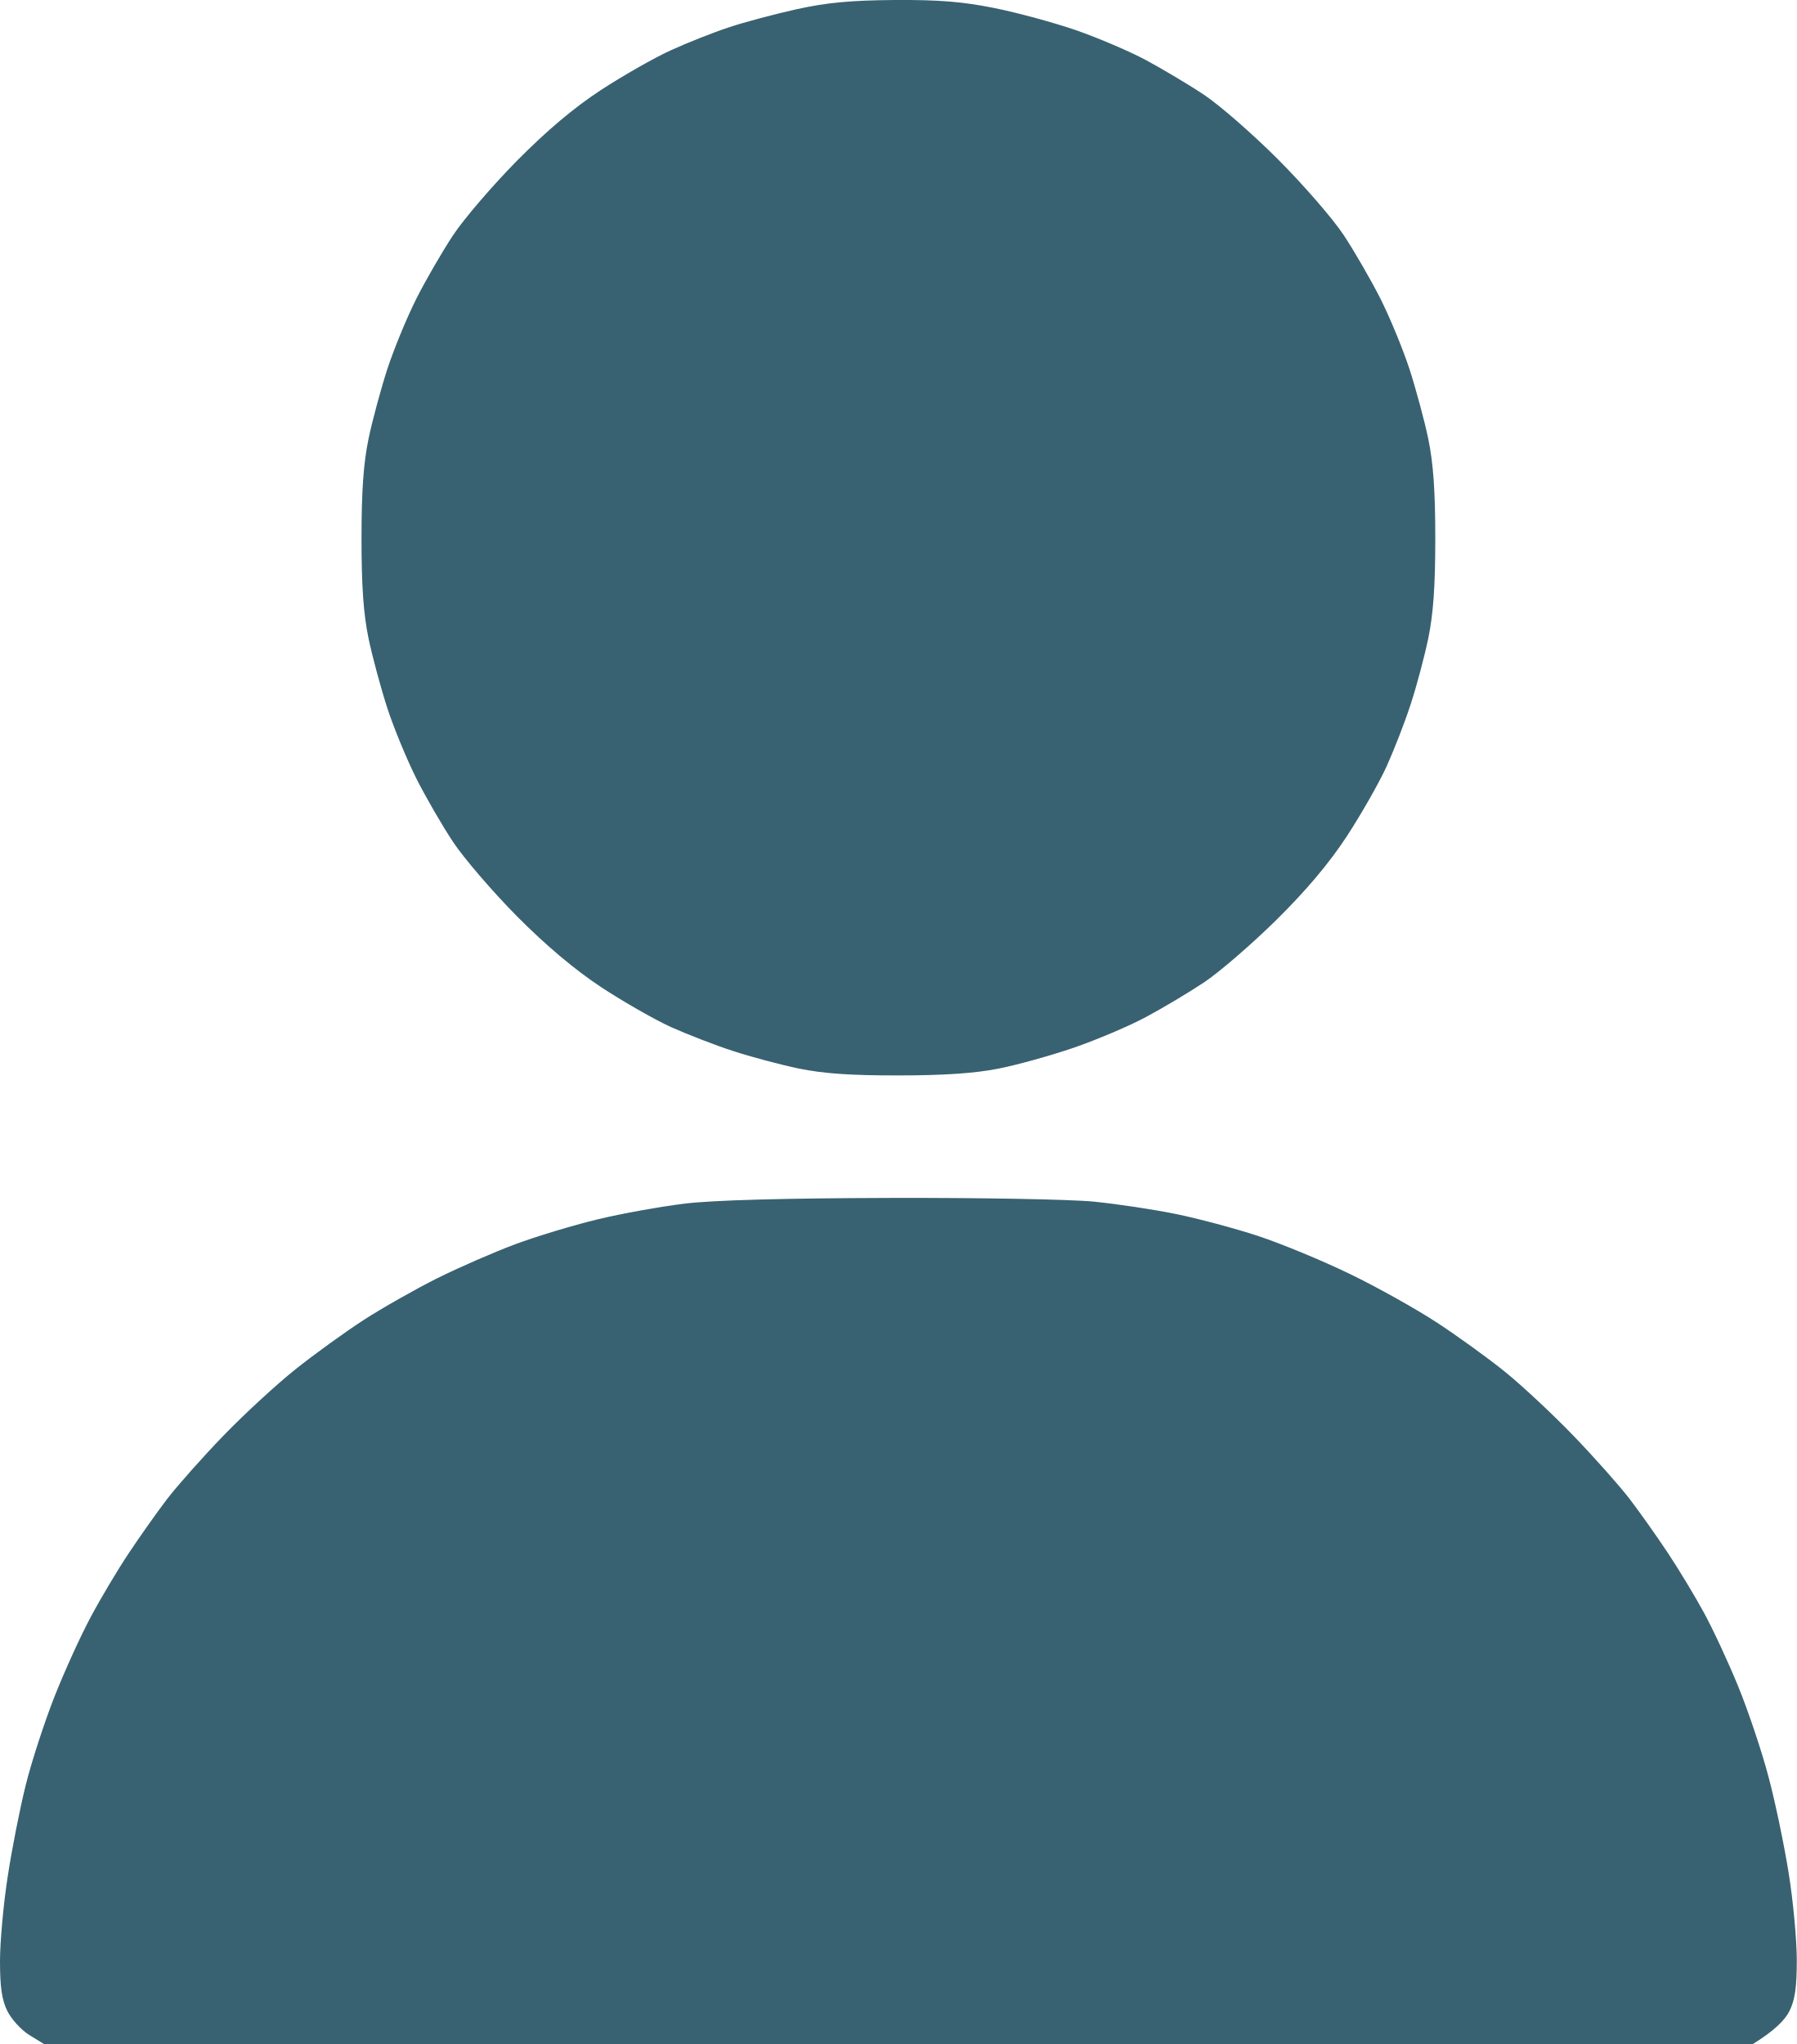
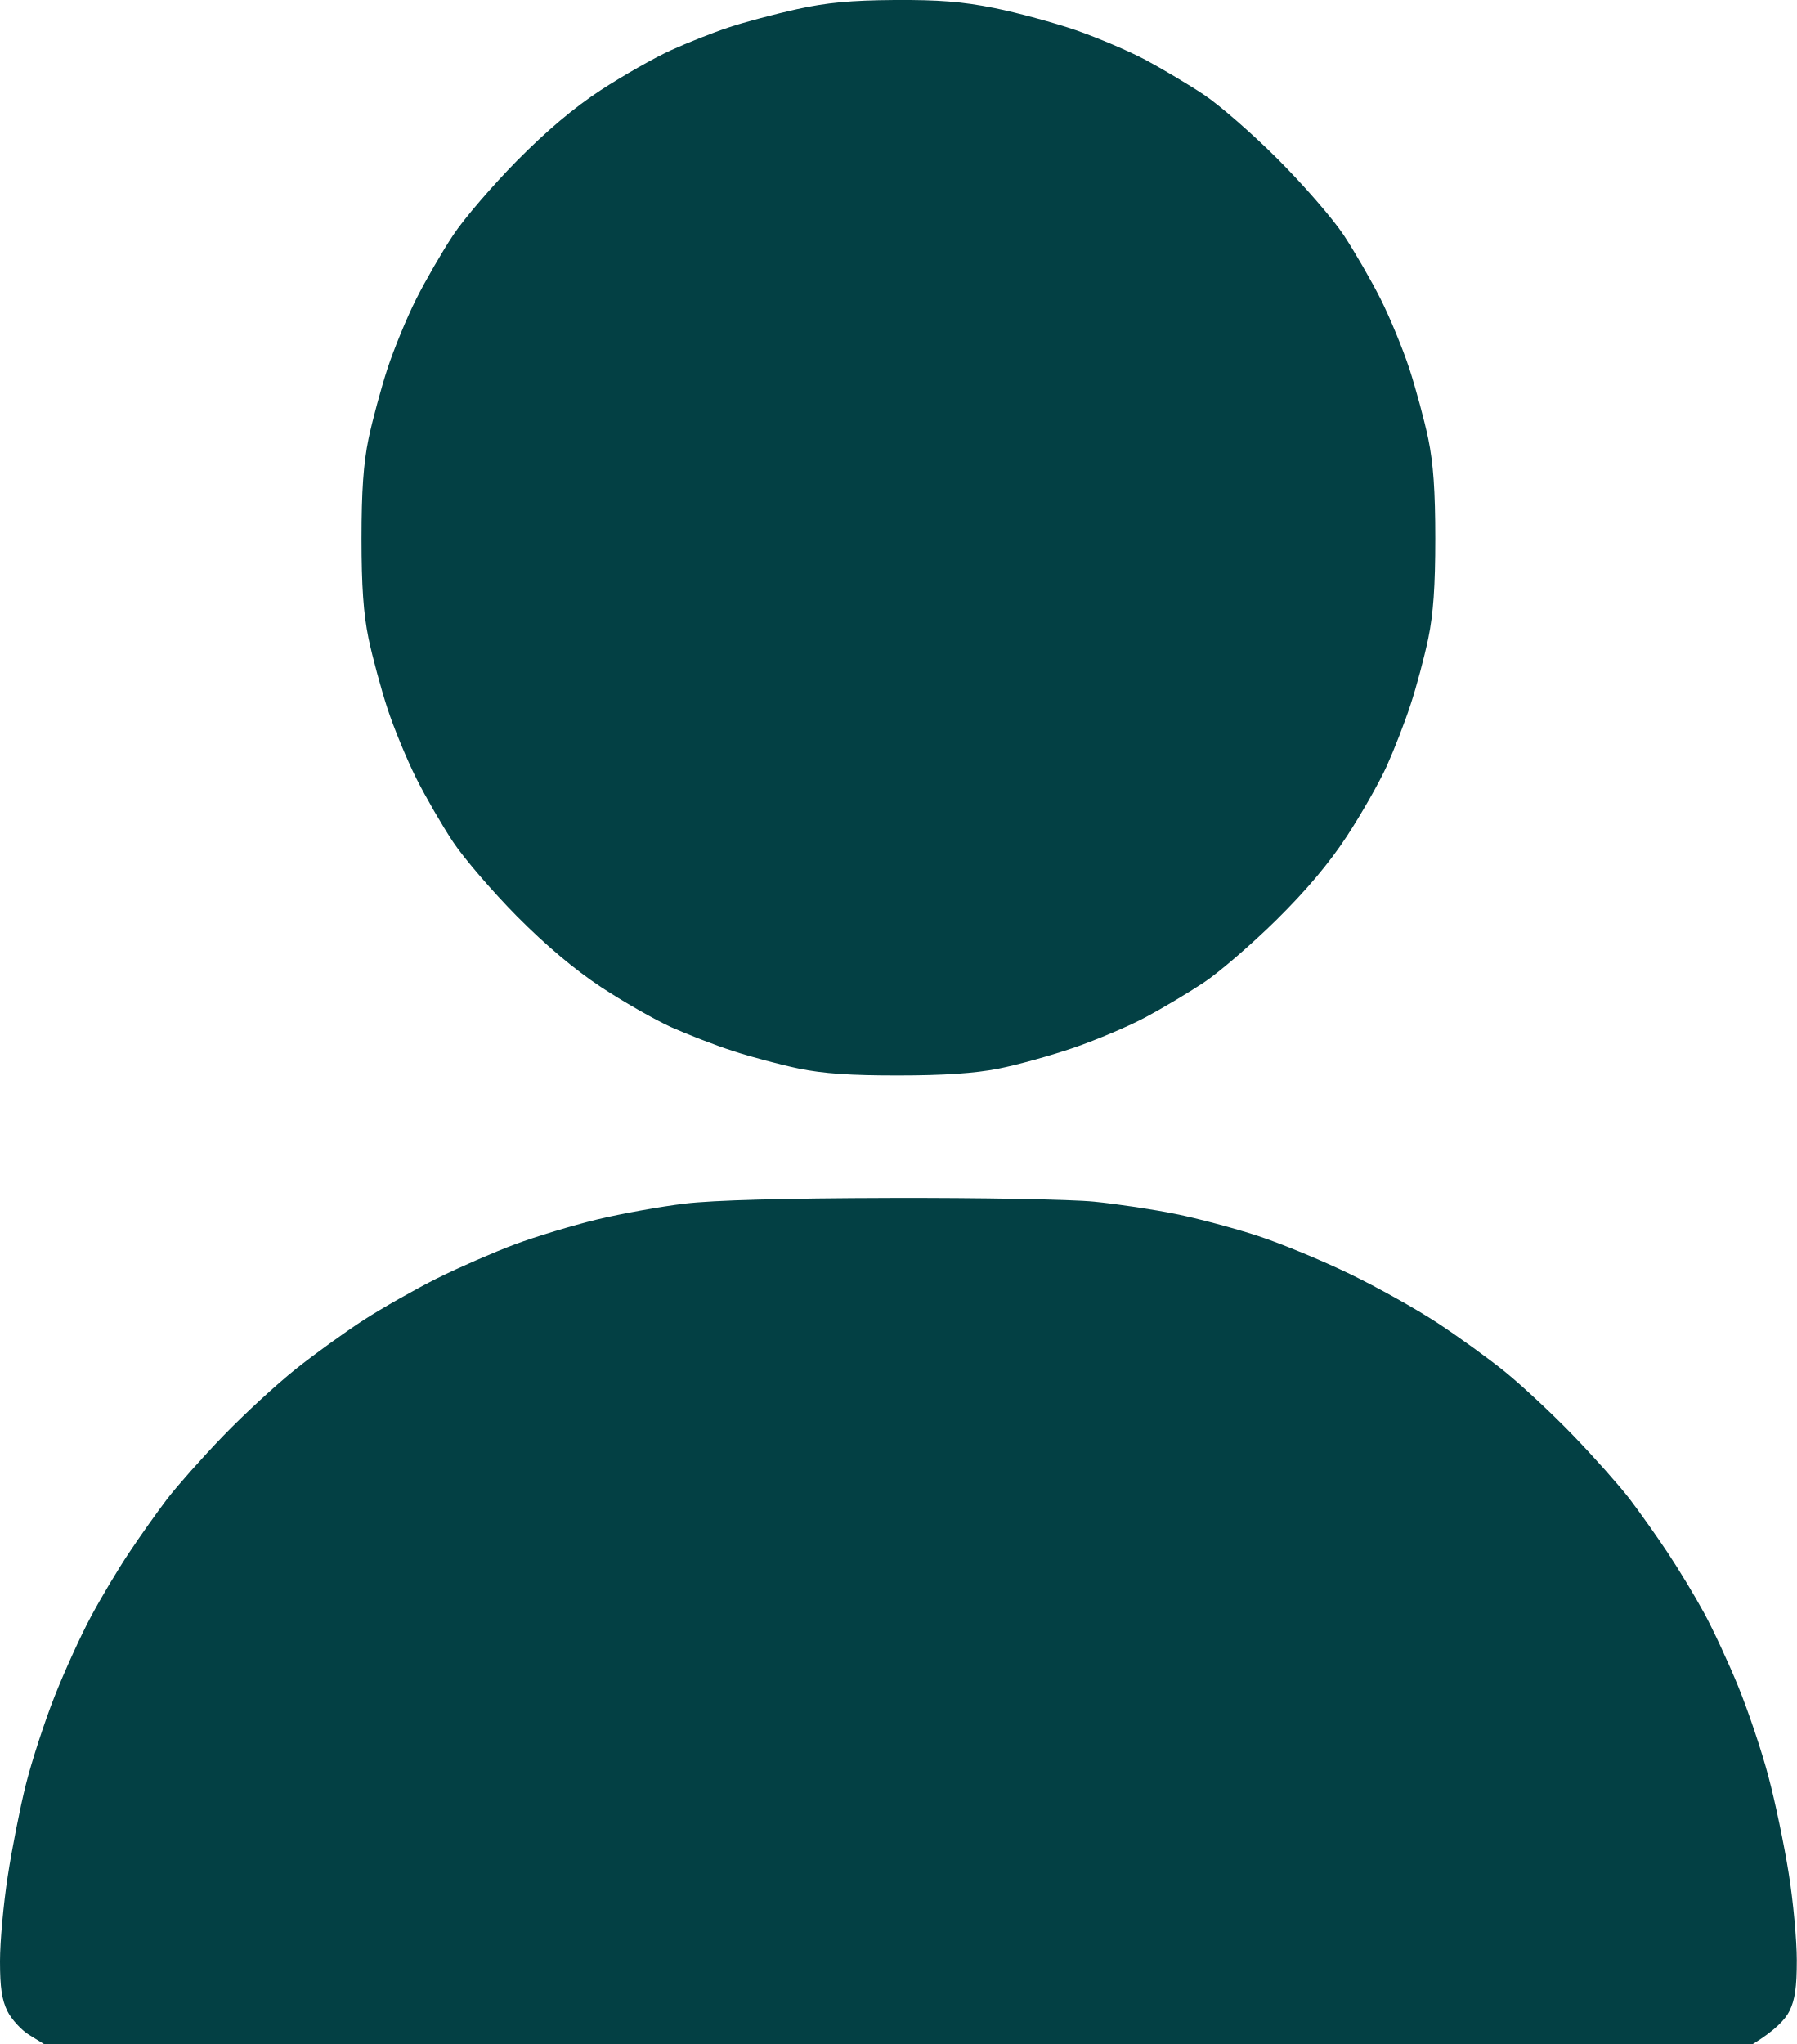
<svg xmlns="http://www.w3.org/2000/svg" preserveAspectRatio="none" overflow="visible" style="display: block;" width="20.214" height="22.994" viewBox="0 0 20.214 22.994" fill="none">
-   <path id="Path 0" d="M8.961 0.104C8.714 0.159 8.371 0.25 8.198 0.308C8.025 0.365 7.732 0.481 7.546 0.566C7.361 0.65 7.007 0.852 6.76 1.013C6.455 1.213 6.153 1.468 5.816 1.808C5.545 2.083 5.221 2.459 5.098 2.645C4.975 2.83 4.788 3.154 4.682 3.364C4.577 3.573 4.431 3.927 4.358 4.15C4.286 4.372 4.19 4.726 4.146 4.936C4.089 5.212 4.067 5.524 4.067 6.059C4.067 6.594 4.089 6.906 4.146 7.182C4.19 7.392 4.286 7.746 4.358 7.968C4.431 8.191 4.577 8.544 4.682 8.754C4.788 8.965 4.975 9.288 5.098 9.473C5.221 9.658 5.545 10.034 5.816 10.308C6.143 10.637 6.464 10.907 6.76 11.103C7.007 11.266 7.361 11.468 7.546 11.553C7.732 11.636 8.045 11.758 8.243 11.822C8.44 11.887 8.774 11.976 8.984 12.02C9.261 12.077 9.569 12.099 10.107 12.098C10.616 12.098 10.968 12.074 11.23 12.022C11.44 11.981 11.824 11.874 12.084 11.785C12.343 11.695 12.707 11.541 12.892 11.441C13.078 11.342 13.371 11.167 13.543 11.053C13.716 10.938 14.083 10.621 14.358 10.35C14.698 10.014 14.953 9.711 15.153 9.406C15.314 9.159 15.516 8.805 15.6 8.62C15.684 8.434 15.806 8.121 15.87 7.923C15.935 7.726 16.024 7.392 16.068 7.182C16.125 6.906 16.147 6.594 16.147 6.059C16.147 5.524 16.125 5.212 16.068 4.936C16.024 4.726 15.928 4.372 15.856 4.15C15.783 3.927 15.637 3.573 15.532 3.364C15.426 3.154 15.239 2.83 15.117 2.645C14.994 2.459 14.66 2.075 14.376 1.791C14.091 1.506 13.716 1.179 13.543 1.065C13.371 0.95 13.077 0.776 12.892 0.676C12.707 0.577 12.353 0.426 12.106 0.34C11.859 0.255 11.444 0.142 11.185 0.09C10.825 0.018 10.559 -0.003 10.062 0C9.569 0.004 9.301 0.029 8.961 0.104ZM7.704 13.54C7.432 13.573 6.987 13.653 6.715 13.719C6.444 13.785 6.029 13.91 5.794 13.998C5.56 14.085 5.166 14.257 4.918 14.38C4.671 14.504 4.297 14.716 4.087 14.852C3.878 14.988 3.534 15.236 3.324 15.404C3.114 15.571 2.749 15.907 2.514 16.15C2.278 16.394 1.994 16.715 1.88 16.863C1.767 17.011 1.574 17.284 1.451 17.469C1.327 17.654 1.134 17.978 1.022 18.188C0.909 18.398 0.725 18.802 0.613 19.086C0.501 19.37 0.356 19.815 0.291 20.075C0.226 20.334 0.134 20.799 0.087 21.108C0.039 21.416 0 21.846 6.99685e-06 22.062C-0 22.356 0.021 22.498 0.083 22.624C0.129 22.716 0.24 22.838 0.33 22.893L0.494 22.994H19.72C19.974 22.838 20.085 22.716 20.131 22.624C20.194 22.498 20.214 22.354 20.214 22.051C20.214 21.829 20.174 21.389 20.123 21.074C20.073 20.759 19.971 20.269 19.895 19.985C19.82 19.7 19.667 19.246 19.556 18.974C19.445 18.702 19.271 18.328 19.17 18.143C19.069 17.957 18.886 17.654 18.763 17.469C18.64 17.284 18.447 17.011 18.334 16.863C18.22 16.715 17.936 16.394 17.7 16.15C17.465 15.906 17.12 15.585 16.935 15.435C16.75 15.285 16.406 15.036 16.171 14.882C15.937 14.728 15.492 14.479 15.183 14.33C14.874 14.18 14.409 13.988 14.15 13.903C13.891 13.818 13.476 13.707 13.229 13.657C12.982 13.606 12.567 13.544 12.308 13.518C12.049 13.492 11.018 13.473 10.017 13.476C8.822 13.479 8.028 13.501 7.704 13.54Z" fill="#386271" />
+   <path id="Path 0" d="M8.961 0.104C8.714 0.159 8.371 0.25 8.198 0.308C8.025 0.365 7.732 0.481 7.546 0.566C7.361 0.65 7.007 0.852 6.76 1.013C6.455 1.213 6.153 1.468 5.816 1.808C5.545 2.083 5.221 2.459 5.098 2.645C4.975 2.83 4.788 3.154 4.682 3.364C4.577 3.573 4.431 3.927 4.358 4.15C4.286 4.372 4.19 4.726 4.146 4.936C4.089 5.212 4.067 5.524 4.067 6.059C4.067 6.594 4.089 6.906 4.146 7.182C4.19 7.392 4.286 7.746 4.358 7.968C4.431 8.191 4.577 8.544 4.682 8.754C4.788 8.965 4.975 9.288 5.098 9.473C5.221 9.658 5.545 10.034 5.816 10.308C6.143 10.637 6.464 10.907 6.76 11.103C7.007 11.266 7.361 11.468 7.546 11.553C7.732 11.636 8.045 11.758 8.243 11.822C8.44 11.887 8.774 11.976 8.984 12.02C9.261 12.077 9.569 12.099 10.107 12.098C10.616 12.098 10.968 12.074 11.23 12.022C11.44 11.981 11.824 11.874 12.084 11.785C12.343 11.695 12.707 11.541 12.892 11.441C13.078 11.342 13.371 11.167 13.543 11.053C13.716 10.938 14.083 10.621 14.358 10.35C14.698 10.014 14.953 9.711 15.153 9.406C15.314 9.159 15.516 8.805 15.6 8.62C15.684 8.434 15.806 8.121 15.87 7.923C15.935 7.726 16.024 7.392 16.068 7.182C16.125 6.906 16.147 6.594 16.147 6.059C16.147 5.524 16.125 5.212 16.068 4.936C16.024 4.726 15.928 4.372 15.856 4.15C15.783 3.927 15.637 3.573 15.532 3.364C15.426 3.154 15.239 2.83 15.117 2.645C14.994 2.459 14.66 2.075 14.376 1.791C14.091 1.506 13.716 1.179 13.543 1.065C13.371 0.95 13.077 0.776 12.892 0.676C12.707 0.577 12.353 0.426 12.106 0.34C11.859 0.255 11.444 0.142 11.185 0.09C10.825 0.018 10.559 -0.003 10.062 0C9.569 0.004 9.301 0.029 8.961 0.104ZM7.704 13.54C7.432 13.573 6.987 13.653 6.715 13.719C6.444 13.785 6.029 13.91 5.794 13.998C5.56 14.085 5.166 14.257 4.918 14.38C4.671 14.504 4.297 14.716 4.087 14.852C3.878 14.988 3.534 15.236 3.324 15.404C3.114 15.571 2.749 15.907 2.514 16.15C2.278 16.394 1.994 16.715 1.88 16.863C1.767 17.011 1.574 17.284 1.451 17.469C1.327 17.654 1.134 17.978 1.022 18.188C0.909 18.398 0.725 18.802 0.613 19.086C0.501 19.37 0.356 19.815 0.291 20.075C0.226 20.334 0.134 20.799 0.087 21.108C0.039 21.416 0 21.846 6.99685e-06 22.062C-0 22.356 0.021 22.498 0.083 22.624C0.129 22.716 0.24 22.838 0.33 22.893L0.494 22.994H19.72C19.974 22.838 20.085 22.716 20.131 22.624C20.194 22.498 20.214 22.354 20.214 22.051C20.214 21.829 20.174 21.389 20.123 21.074C20.073 20.759 19.971 20.269 19.895 19.985C19.82 19.7 19.667 19.246 19.556 18.974C19.445 18.702 19.271 18.328 19.17 18.143C19.069 17.957 18.886 17.654 18.763 17.469C18.64 17.284 18.447 17.011 18.334 16.863C18.22 16.715 17.936 16.394 17.7 16.15C17.465 15.906 17.12 15.585 16.935 15.435C16.75 15.285 16.406 15.036 16.171 14.882C15.937 14.728 15.492 14.479 15.183 14.33C14.874 14.18 14.409 13.988 14.15 13.903C13.891 13.818 13.476 13.707 13.229 13.657C12.982 13.606 12.567 13.544 12.308 13.518C12.049 13.492 11.018 13.473 10.017 13.476C8.822 13.479 8.028 13.501 7.704 13.54Z" fill="#034044" />
</svg>
